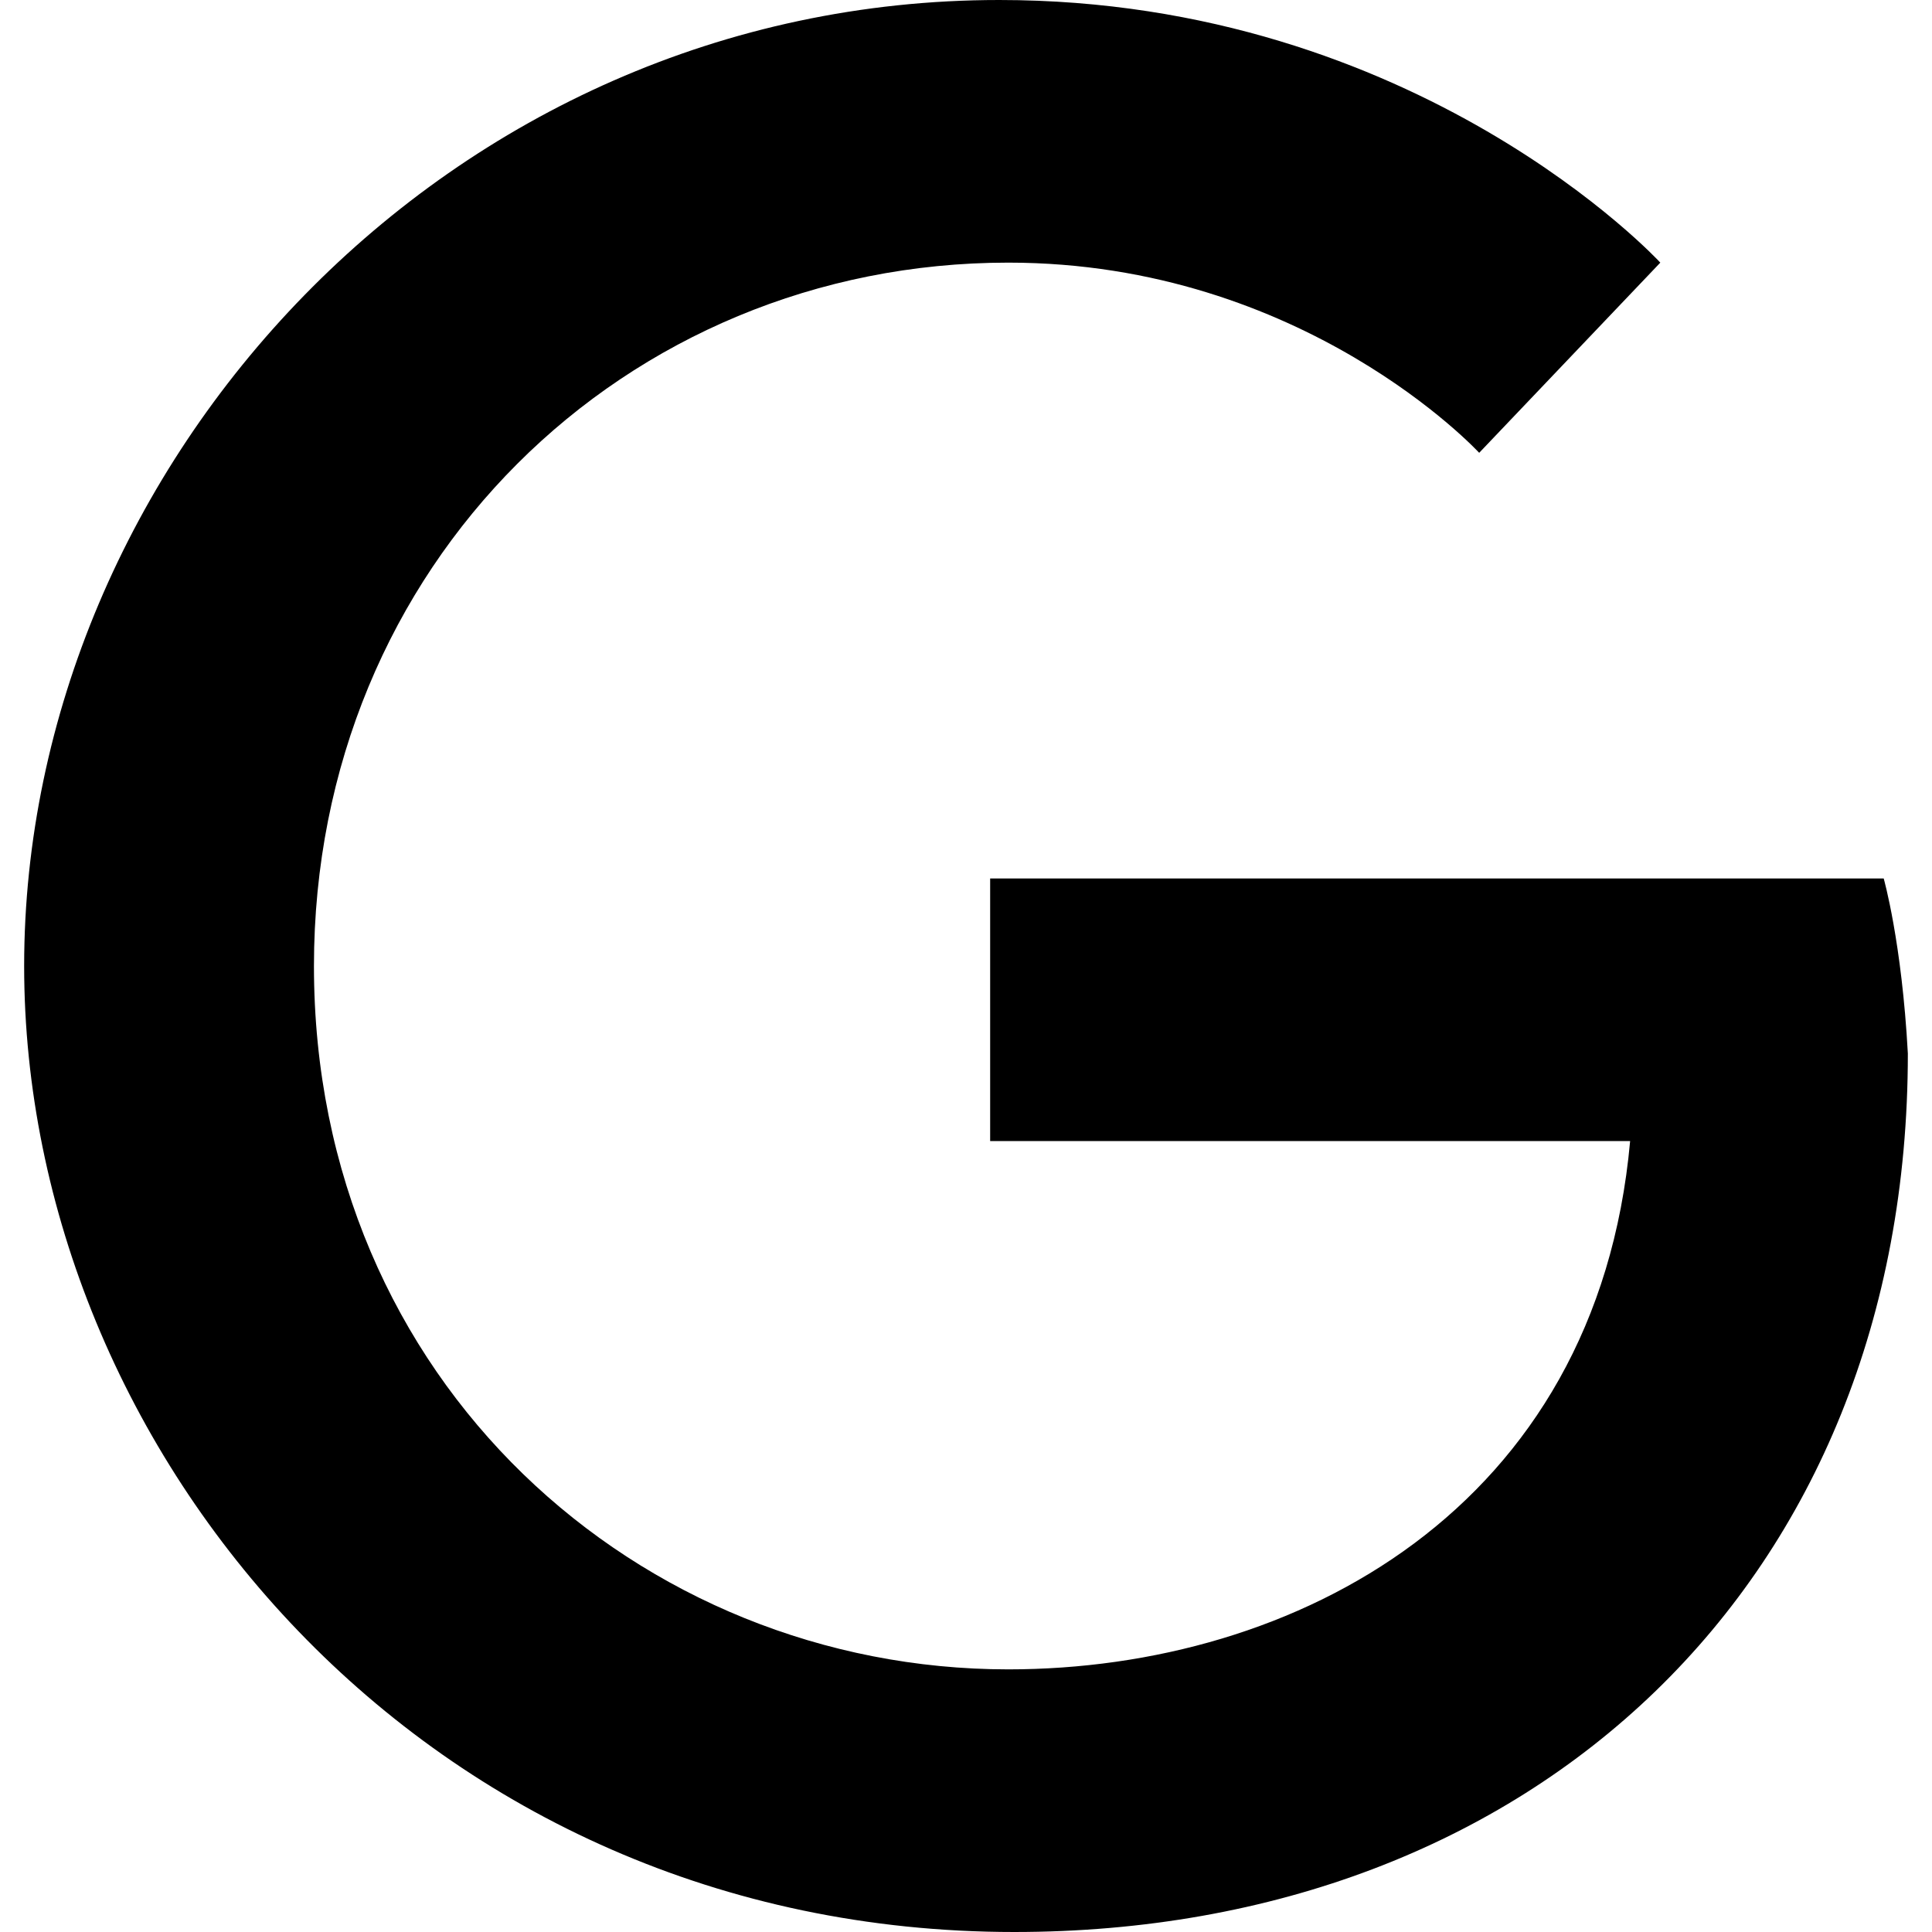
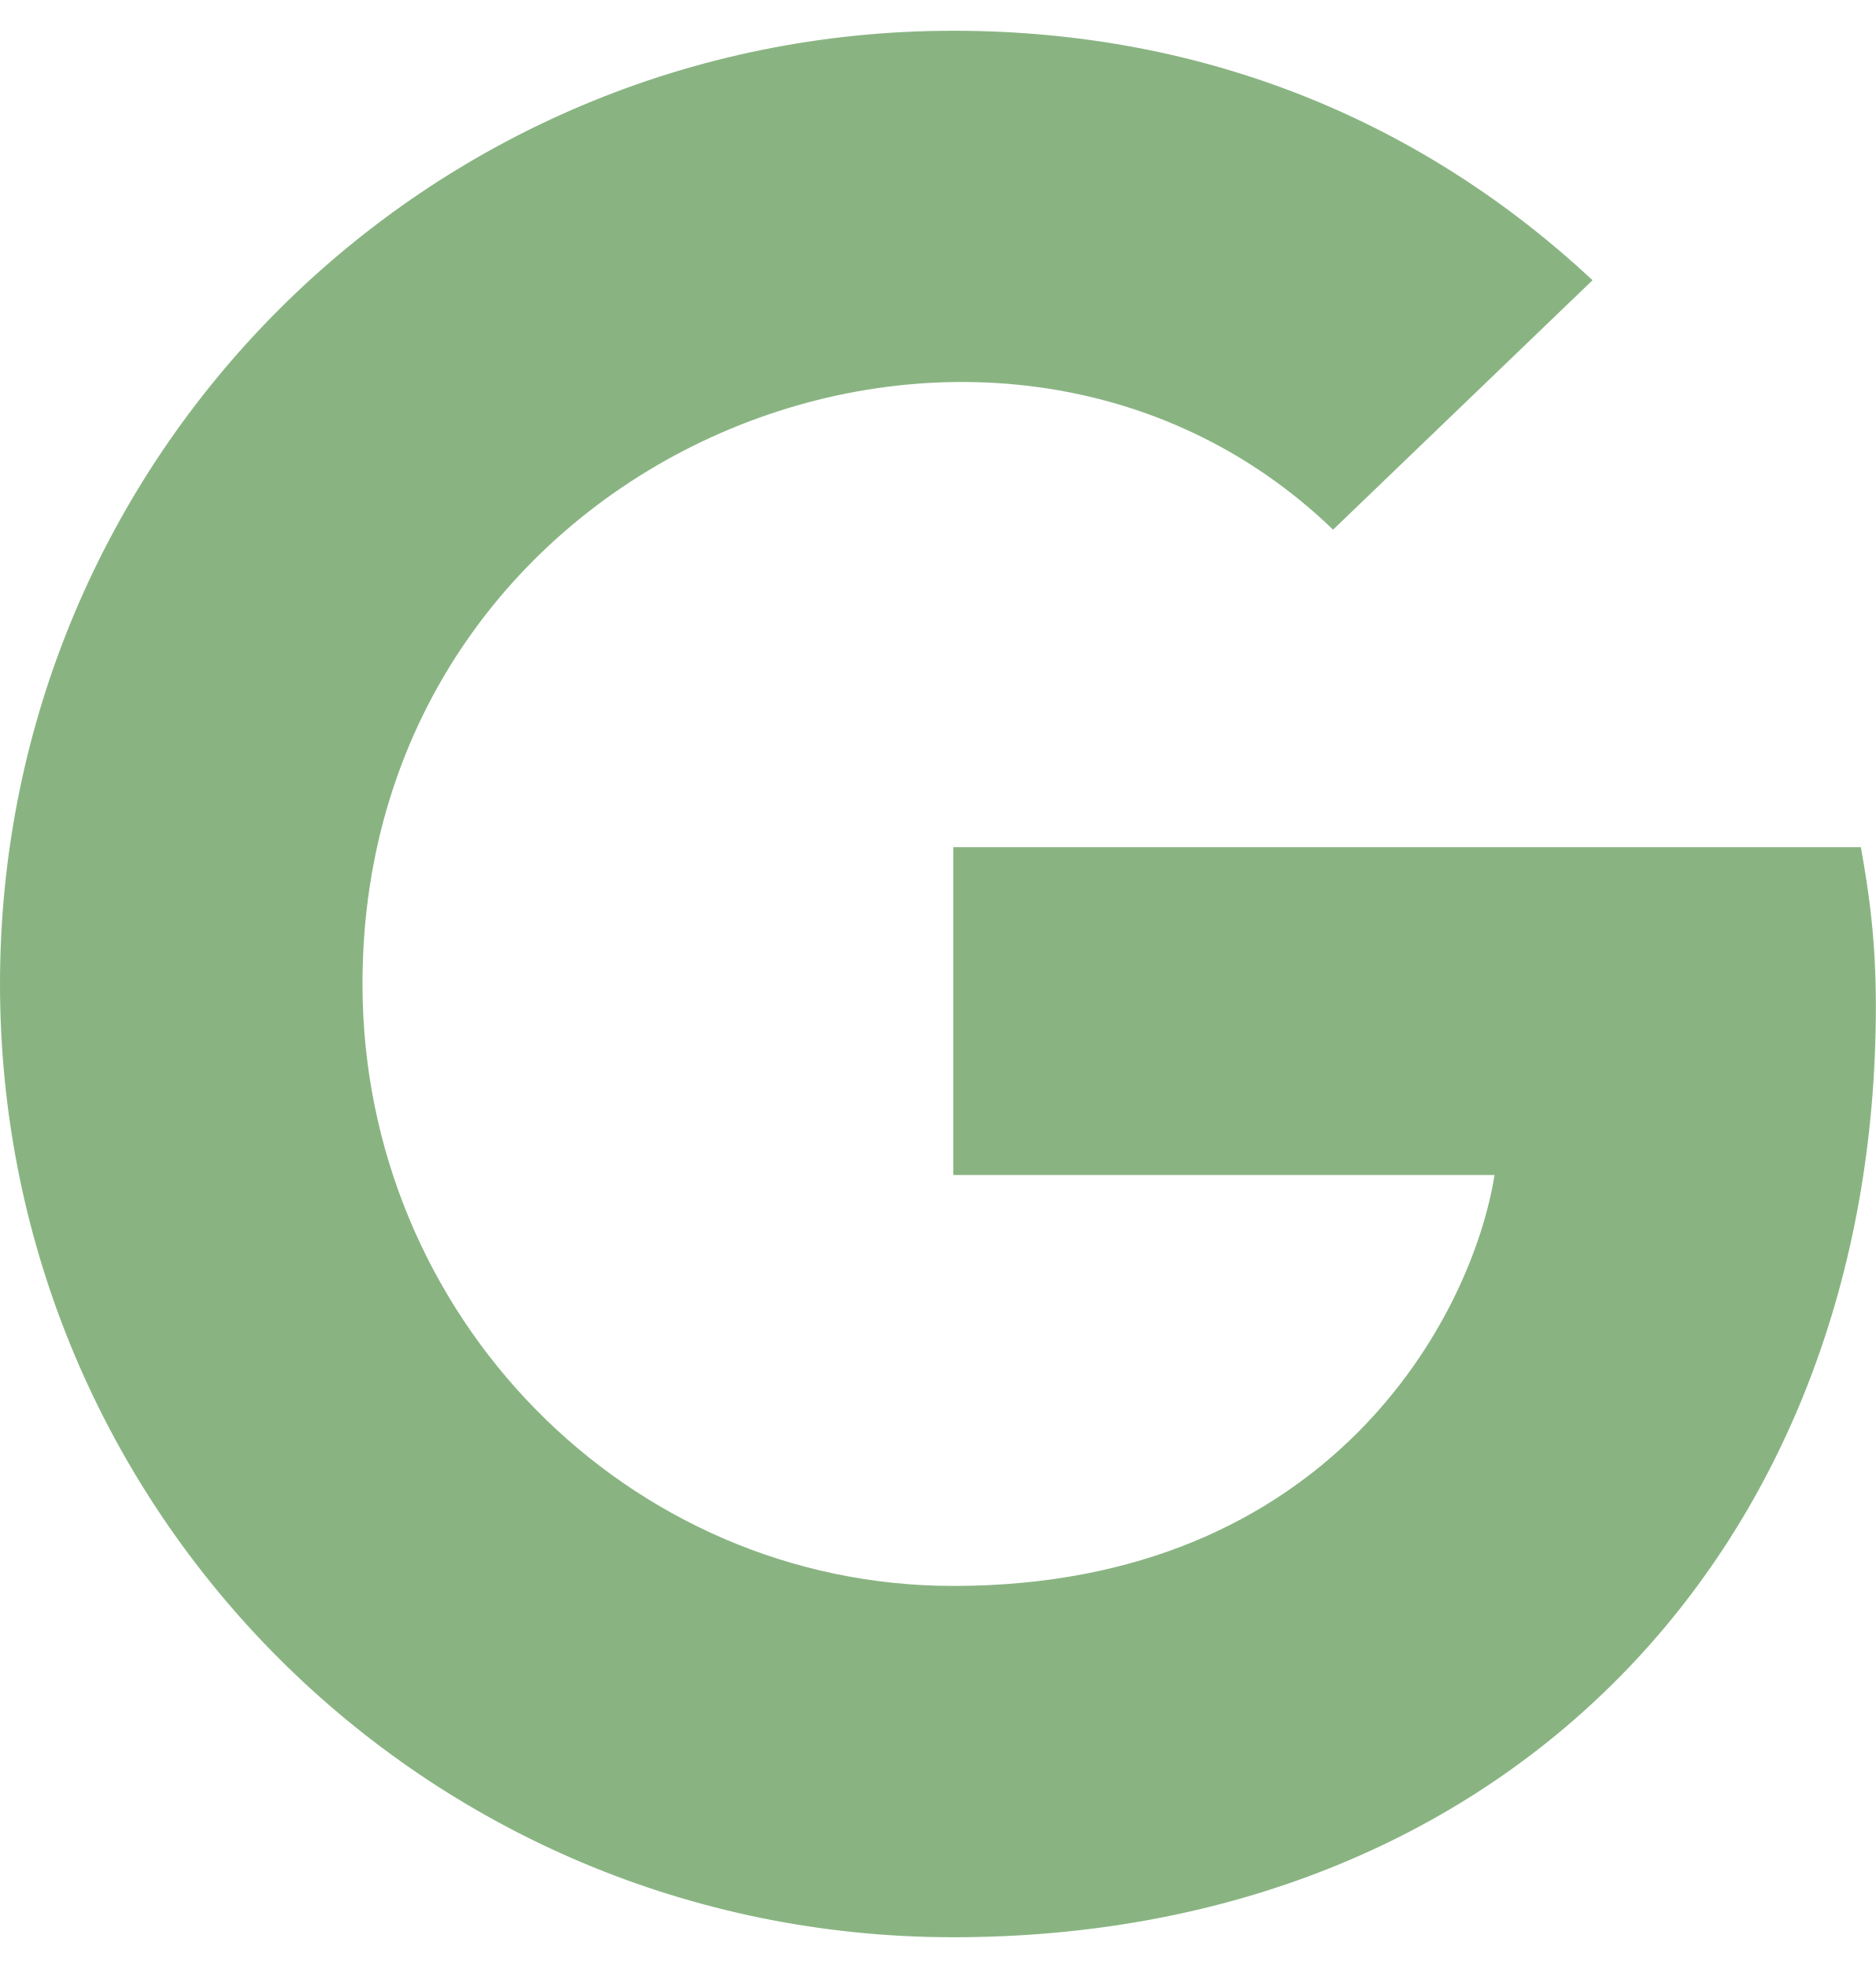
- <svg xmlns="http://www.w3.org/2000/svg" version="1.1" id="Layer_1" x="0px" y="0px" viewBox="0 0 64 64" style="enable-background:new 0 0 64 64;" xml:space="preserve">
-   <path d="M62.4,29.1H32.8v8.7H54C52.9,50,42.9,55.3,33.4,55.3c-12.2,0-23-9.5-23-23.3c0-13.3,10.3-23.3,23-23.3  c9.8,0,15.6,6.3,15.6,6.3L55,8.7c0,0-8-8.7-21.9-8.7C14.8,0,0.8,15.4,0.8,32c0,16.1,13.3,32,32.8,32c17.2,0,29.6-11.6,29.6-29.1  C63,31.2,62.4,29.1,62.4,29.1L62.4,29.1z" />
+ <svg xmlns="http://www.w3.org/2000/svg" fill="#89b482" viewBox="0 0 488 512">
+   <path d="M488 261.8C488 403.3 391.1 504 248 504 110.8 504 0 393.2 0 256S110.8 8 248 8c66.8 0 123 24.5 166.3 64.9l-67.5 64.9C258.5 52.6 94.3 116.6 94.3 256c0 86.5 69.1 156.6 153.7 156.6 98.2 0 135-70.4 140.8-106.9H248v-85.3h236.1c2.3 12.7 3.9 24.9 3.9 41.4z" />
</svg>
